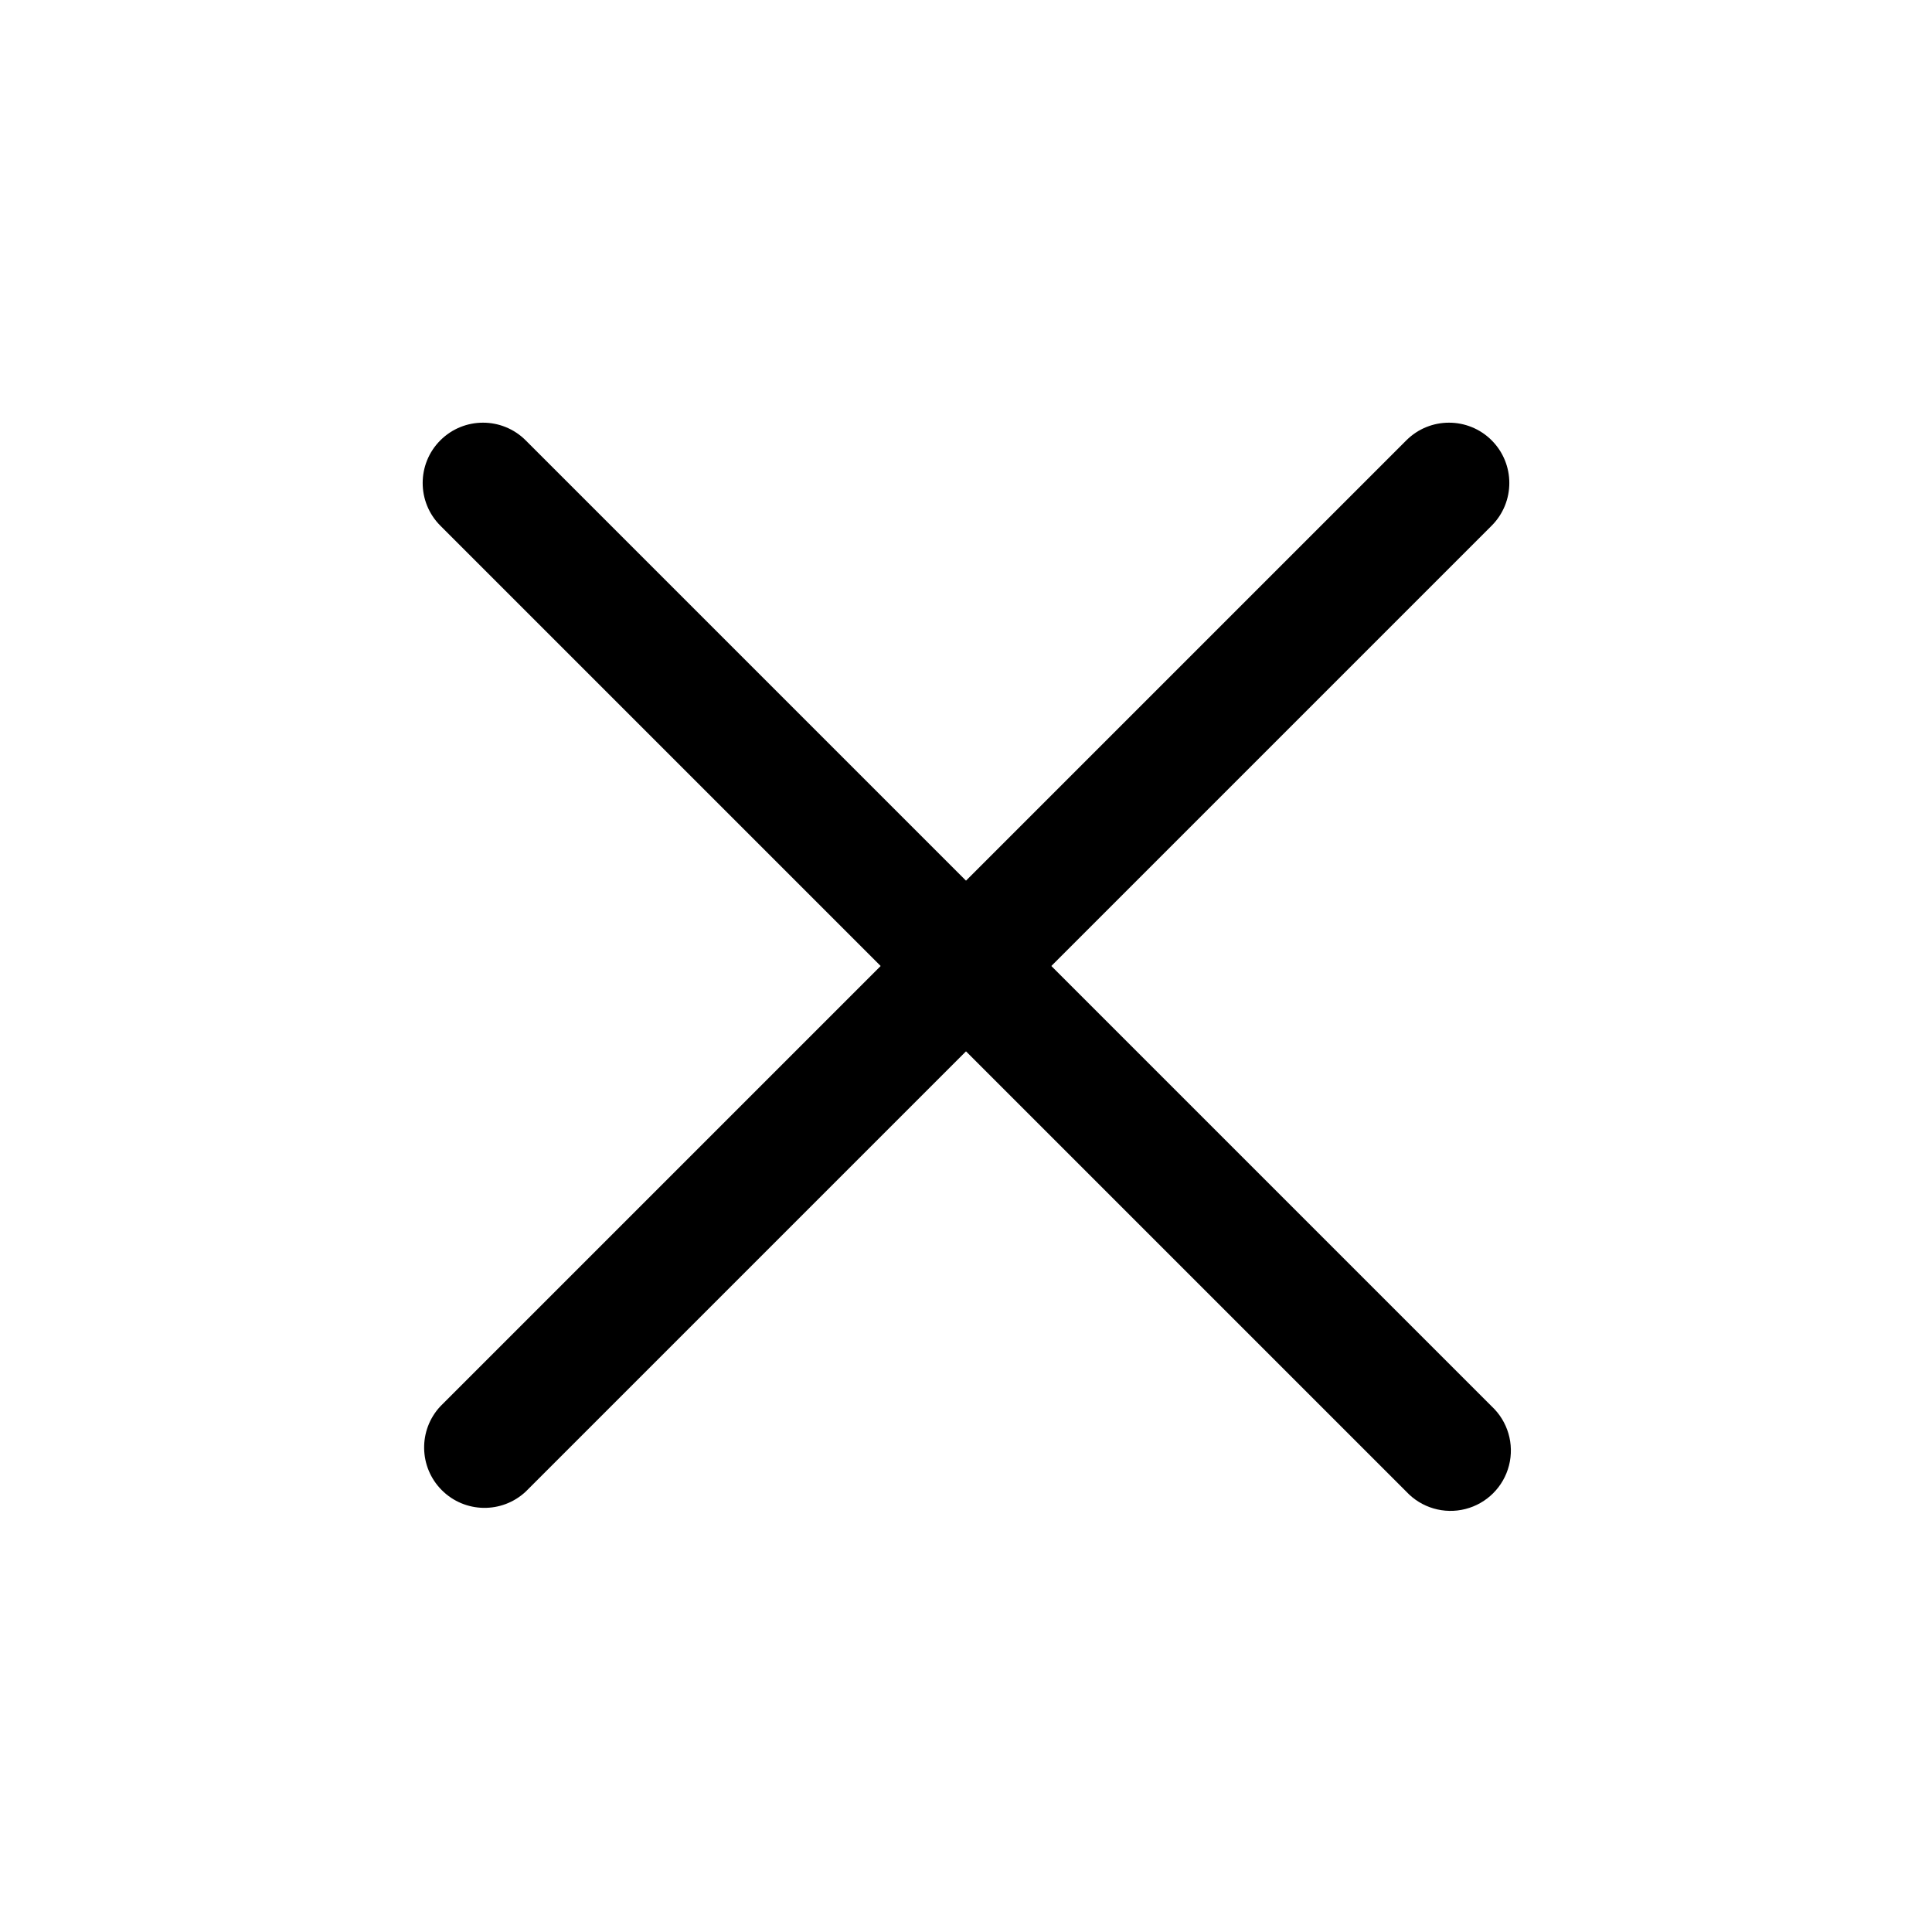
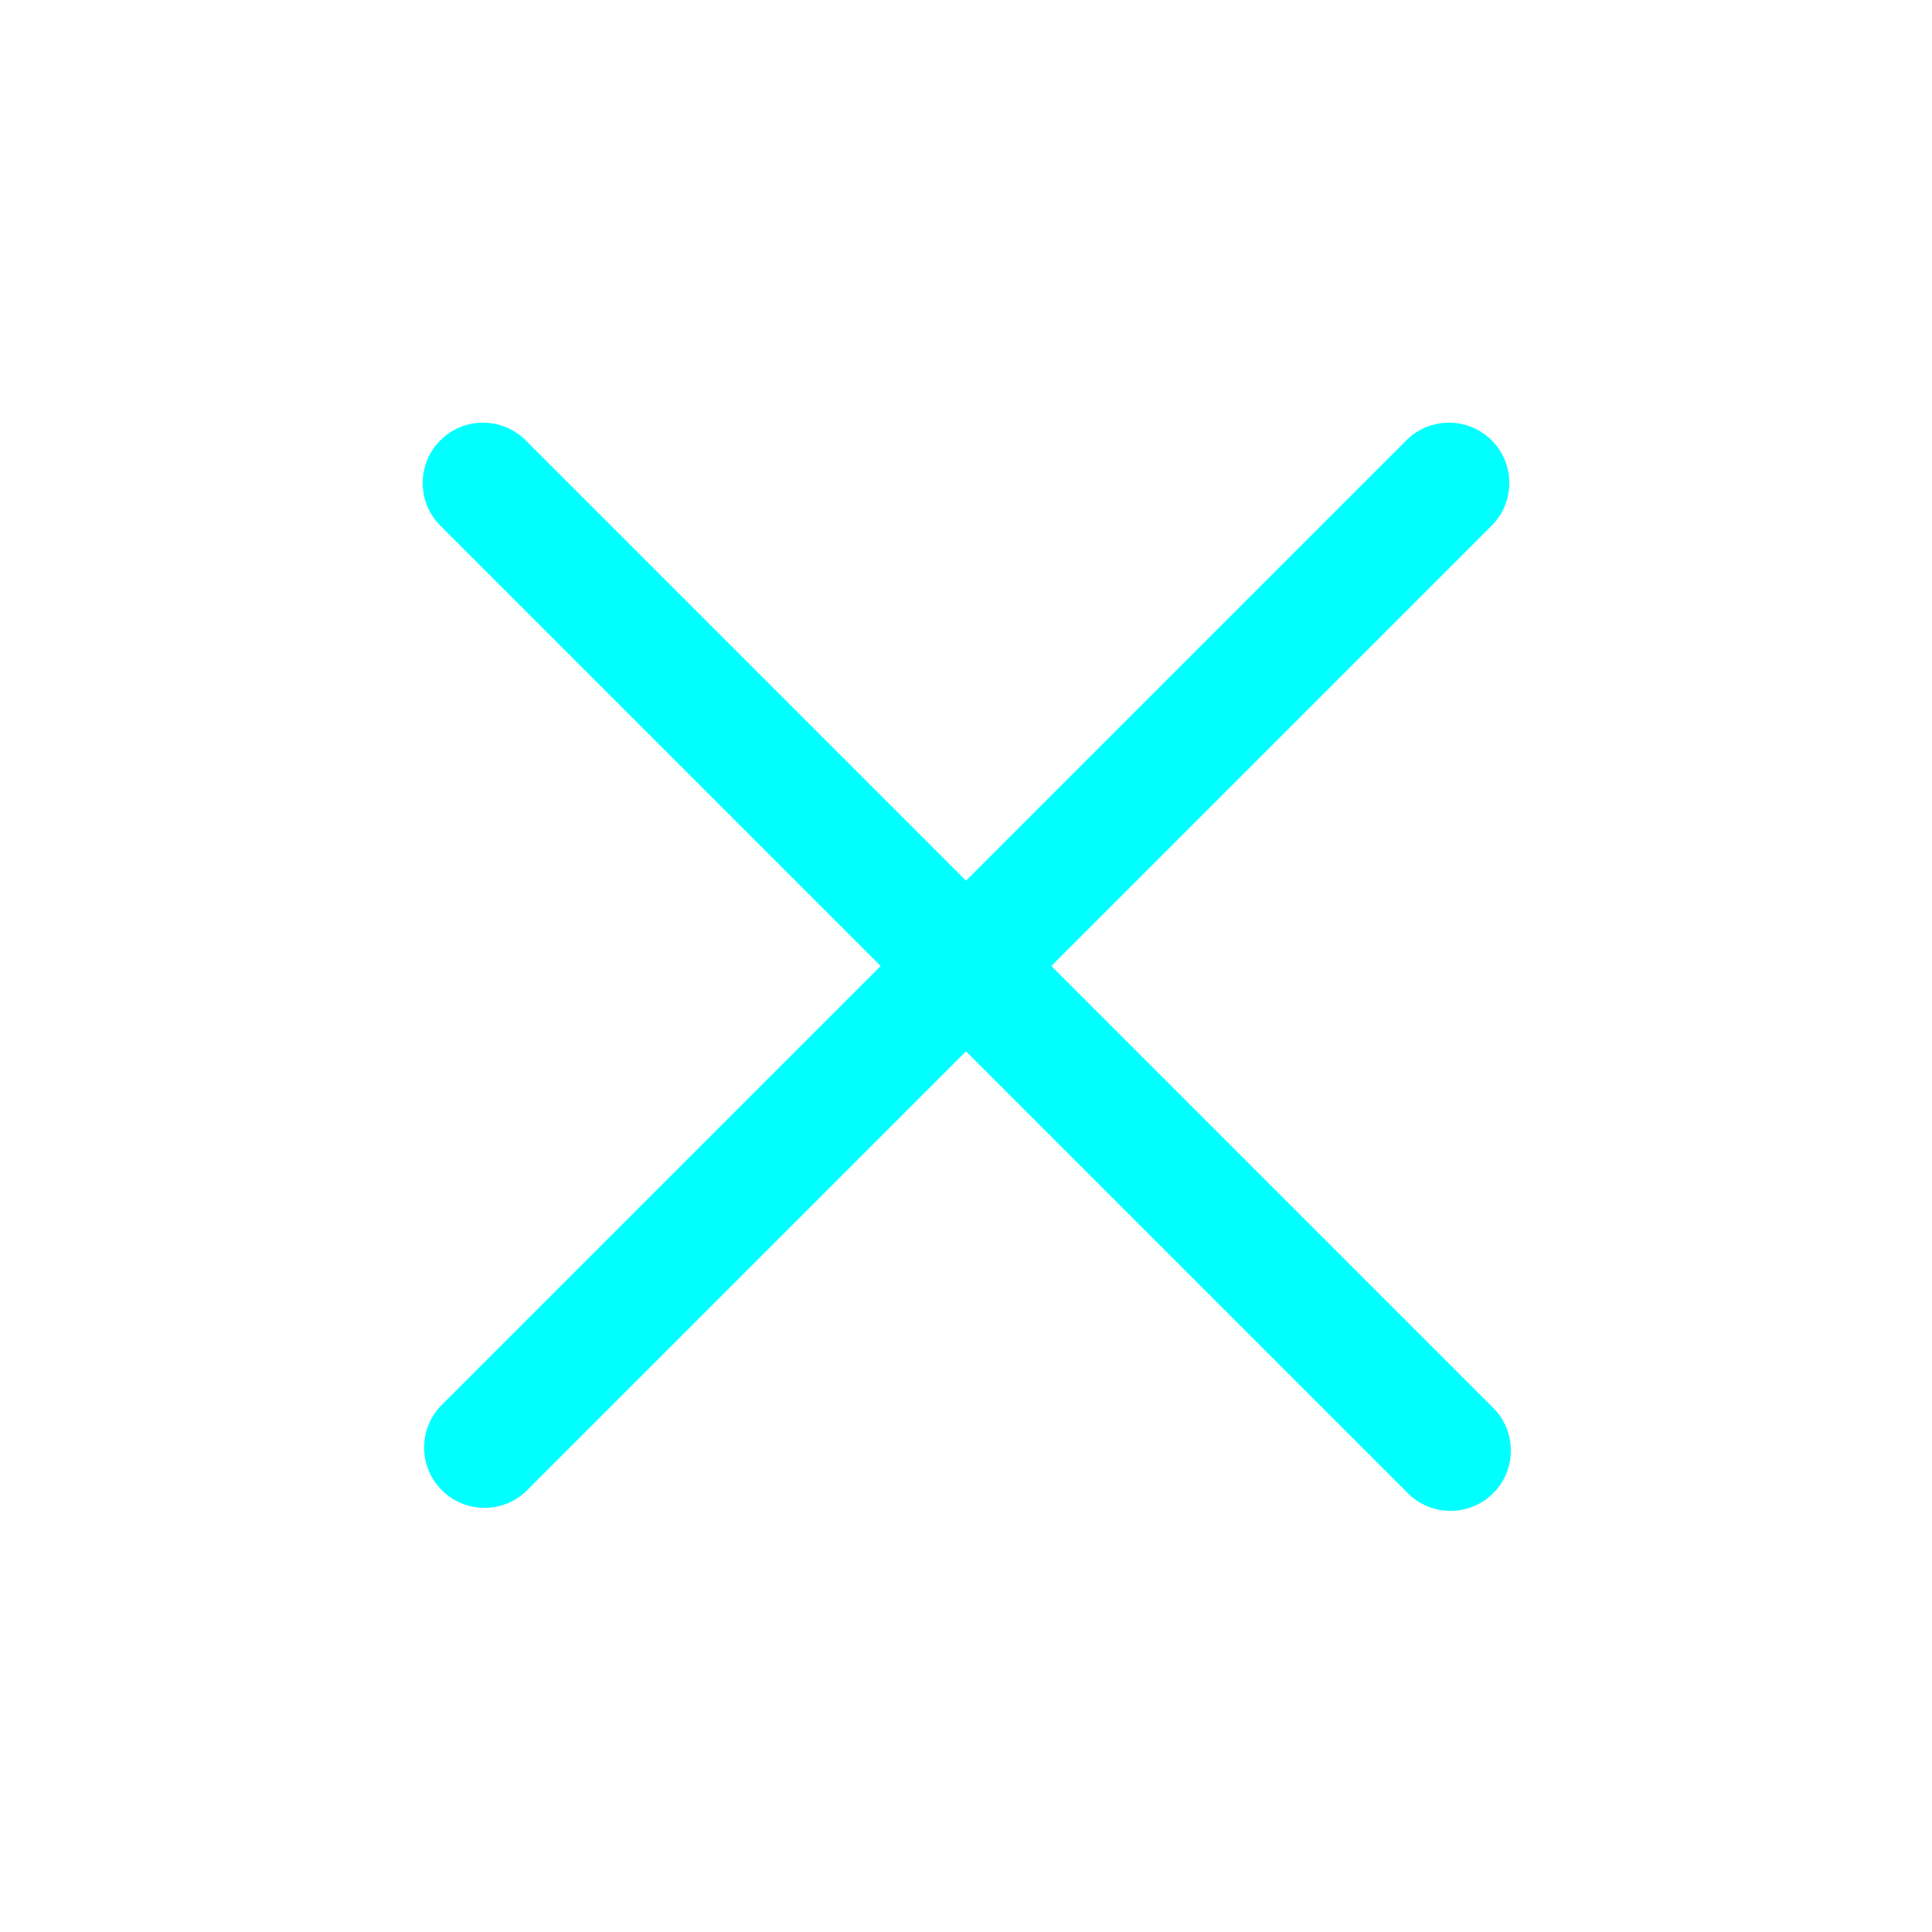
- <svg xmlns="http://www.w3.org/2000/svg" viewBox="0 0 24 24" fill="currentColor">
+ <svg xmlns="http://www.w3.org/2000/svg" viewBox="0 0 24 24" fill="cyan">
  <path fill-rule="evenodd" d="M5.47 5.47a.75.75 0 011.06 0l12 12a.75.75 0 11-1.06 1.06l-12-12a.75.75 0 010-1.06z" clip-rule="evenodd" />
  <path fill-rule="evenodd" d="M18.53 5.47a.75.75 0 010 1.06l-12 12a.75.75 0 01-1.06-1.06l12-12a.75.75 0 011.06 0z" clip-rule="evenodd" />
</svg>
